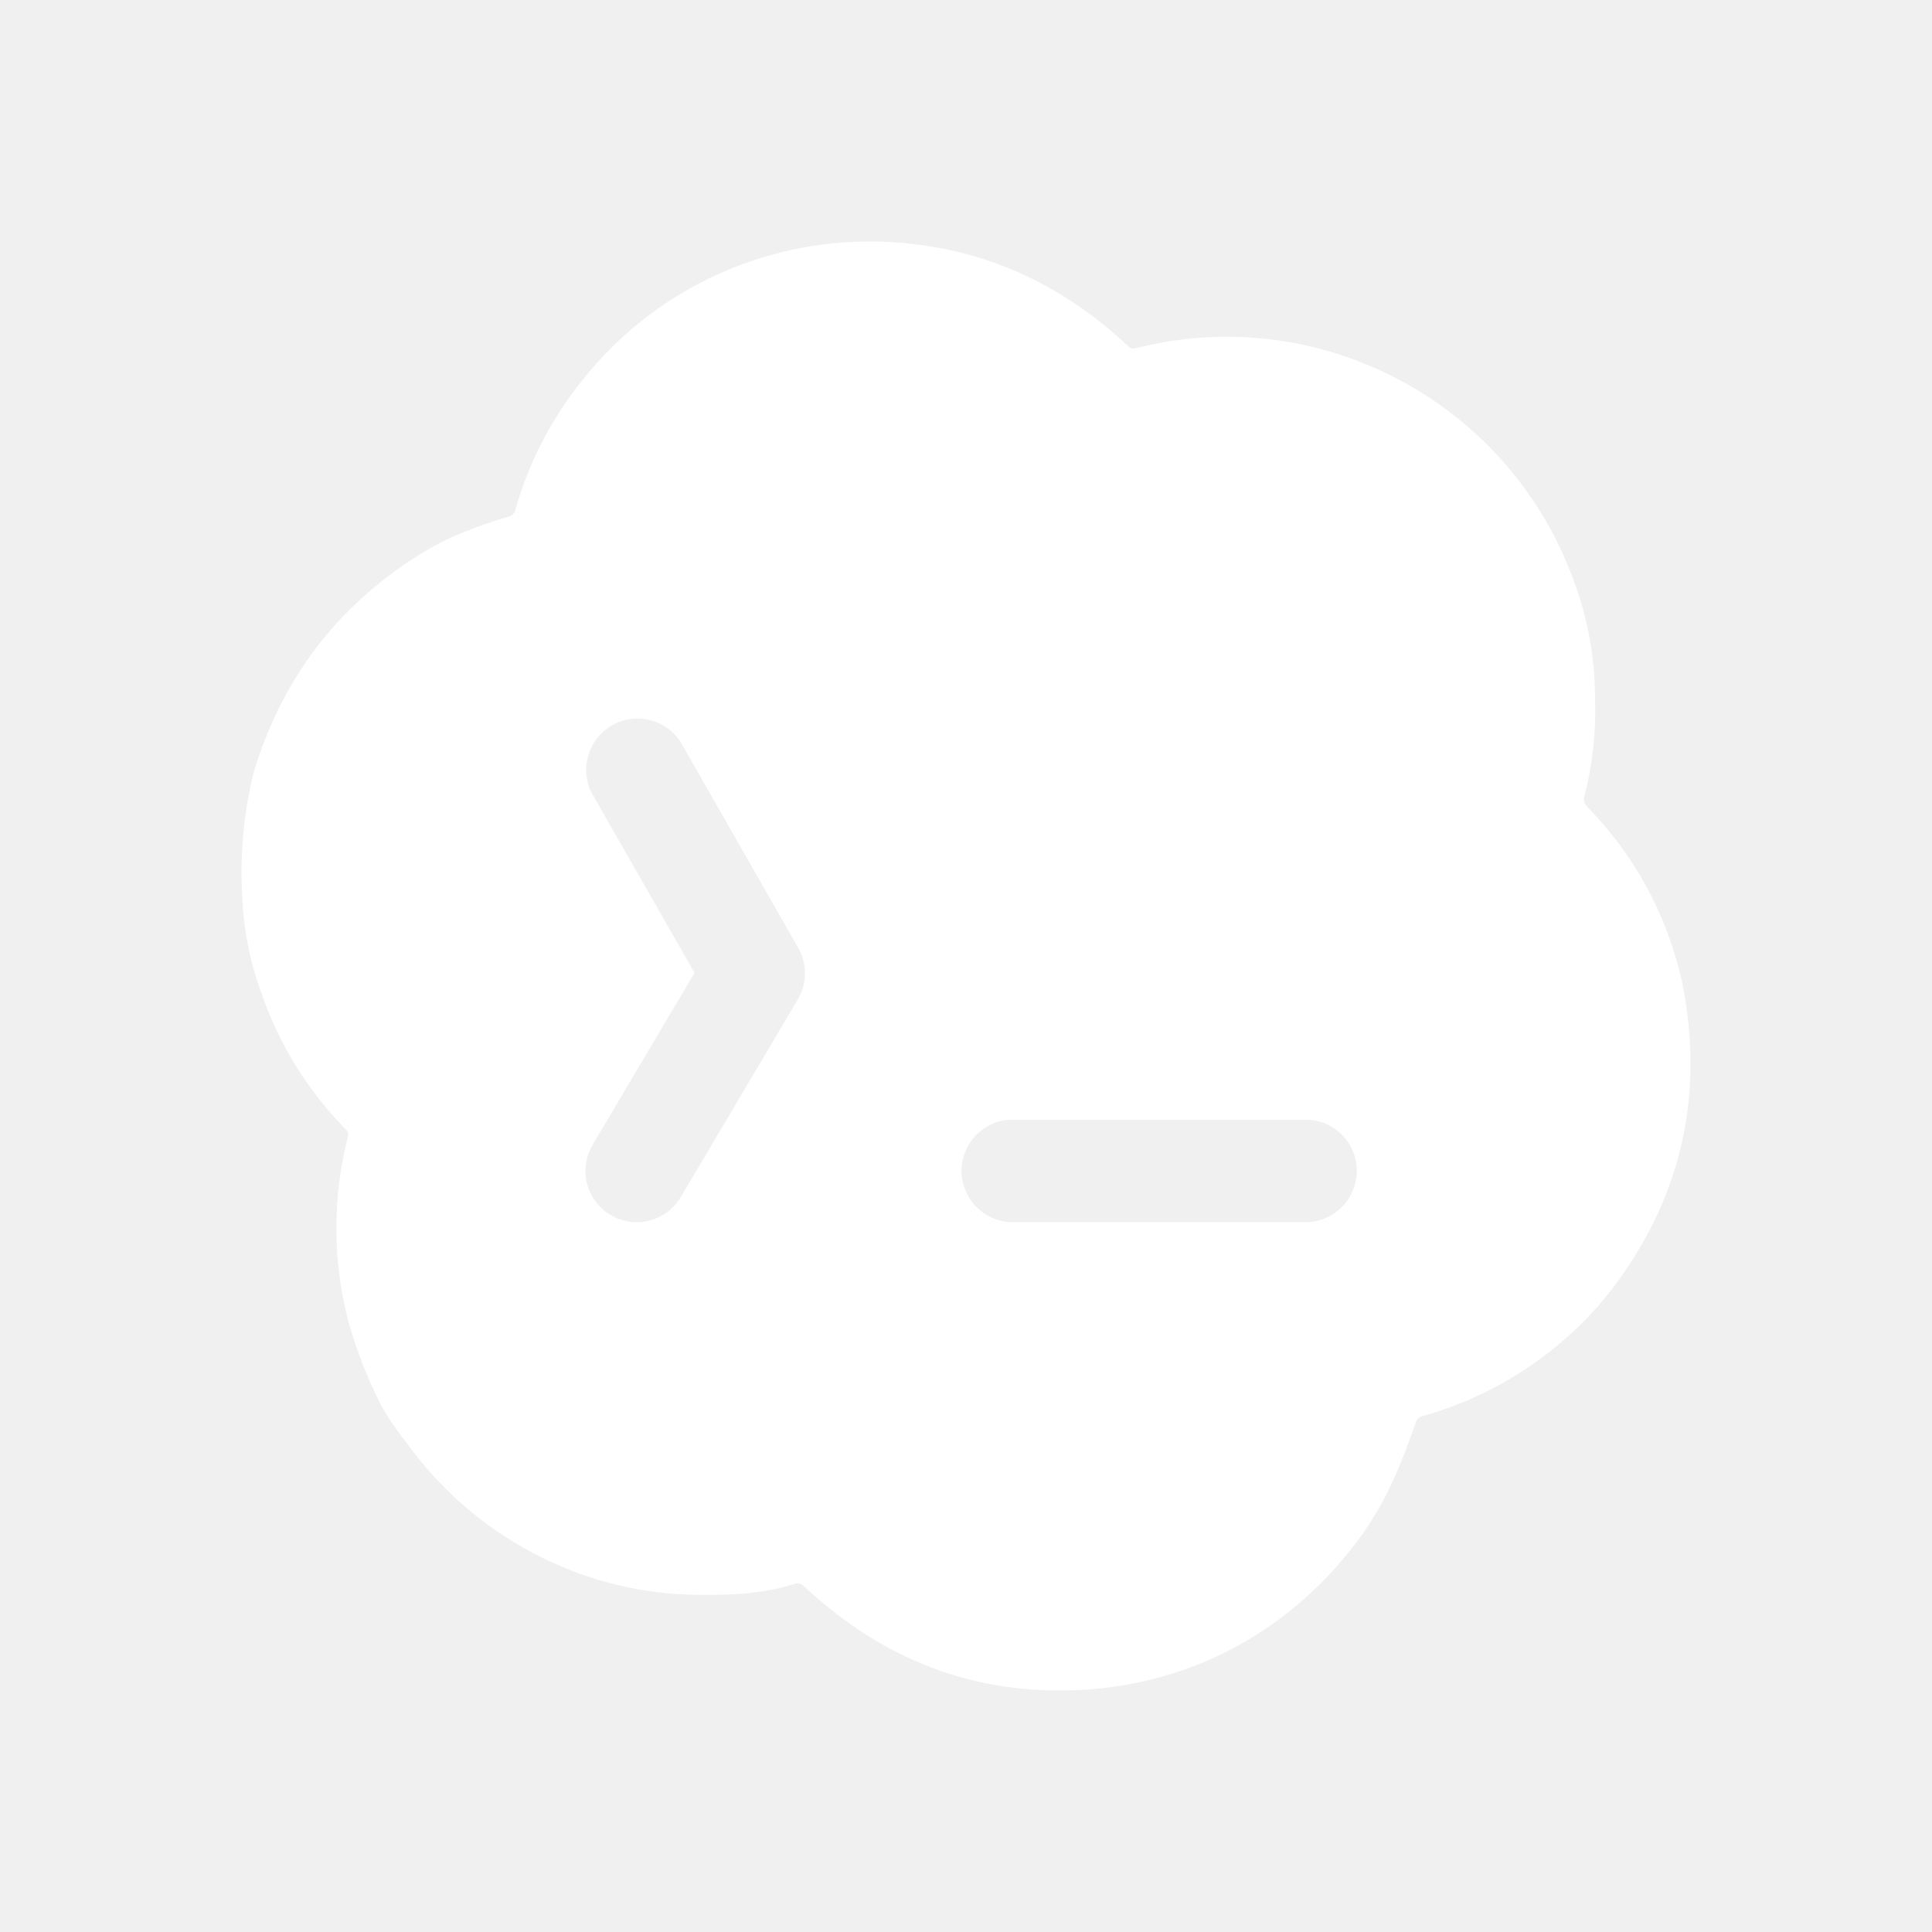
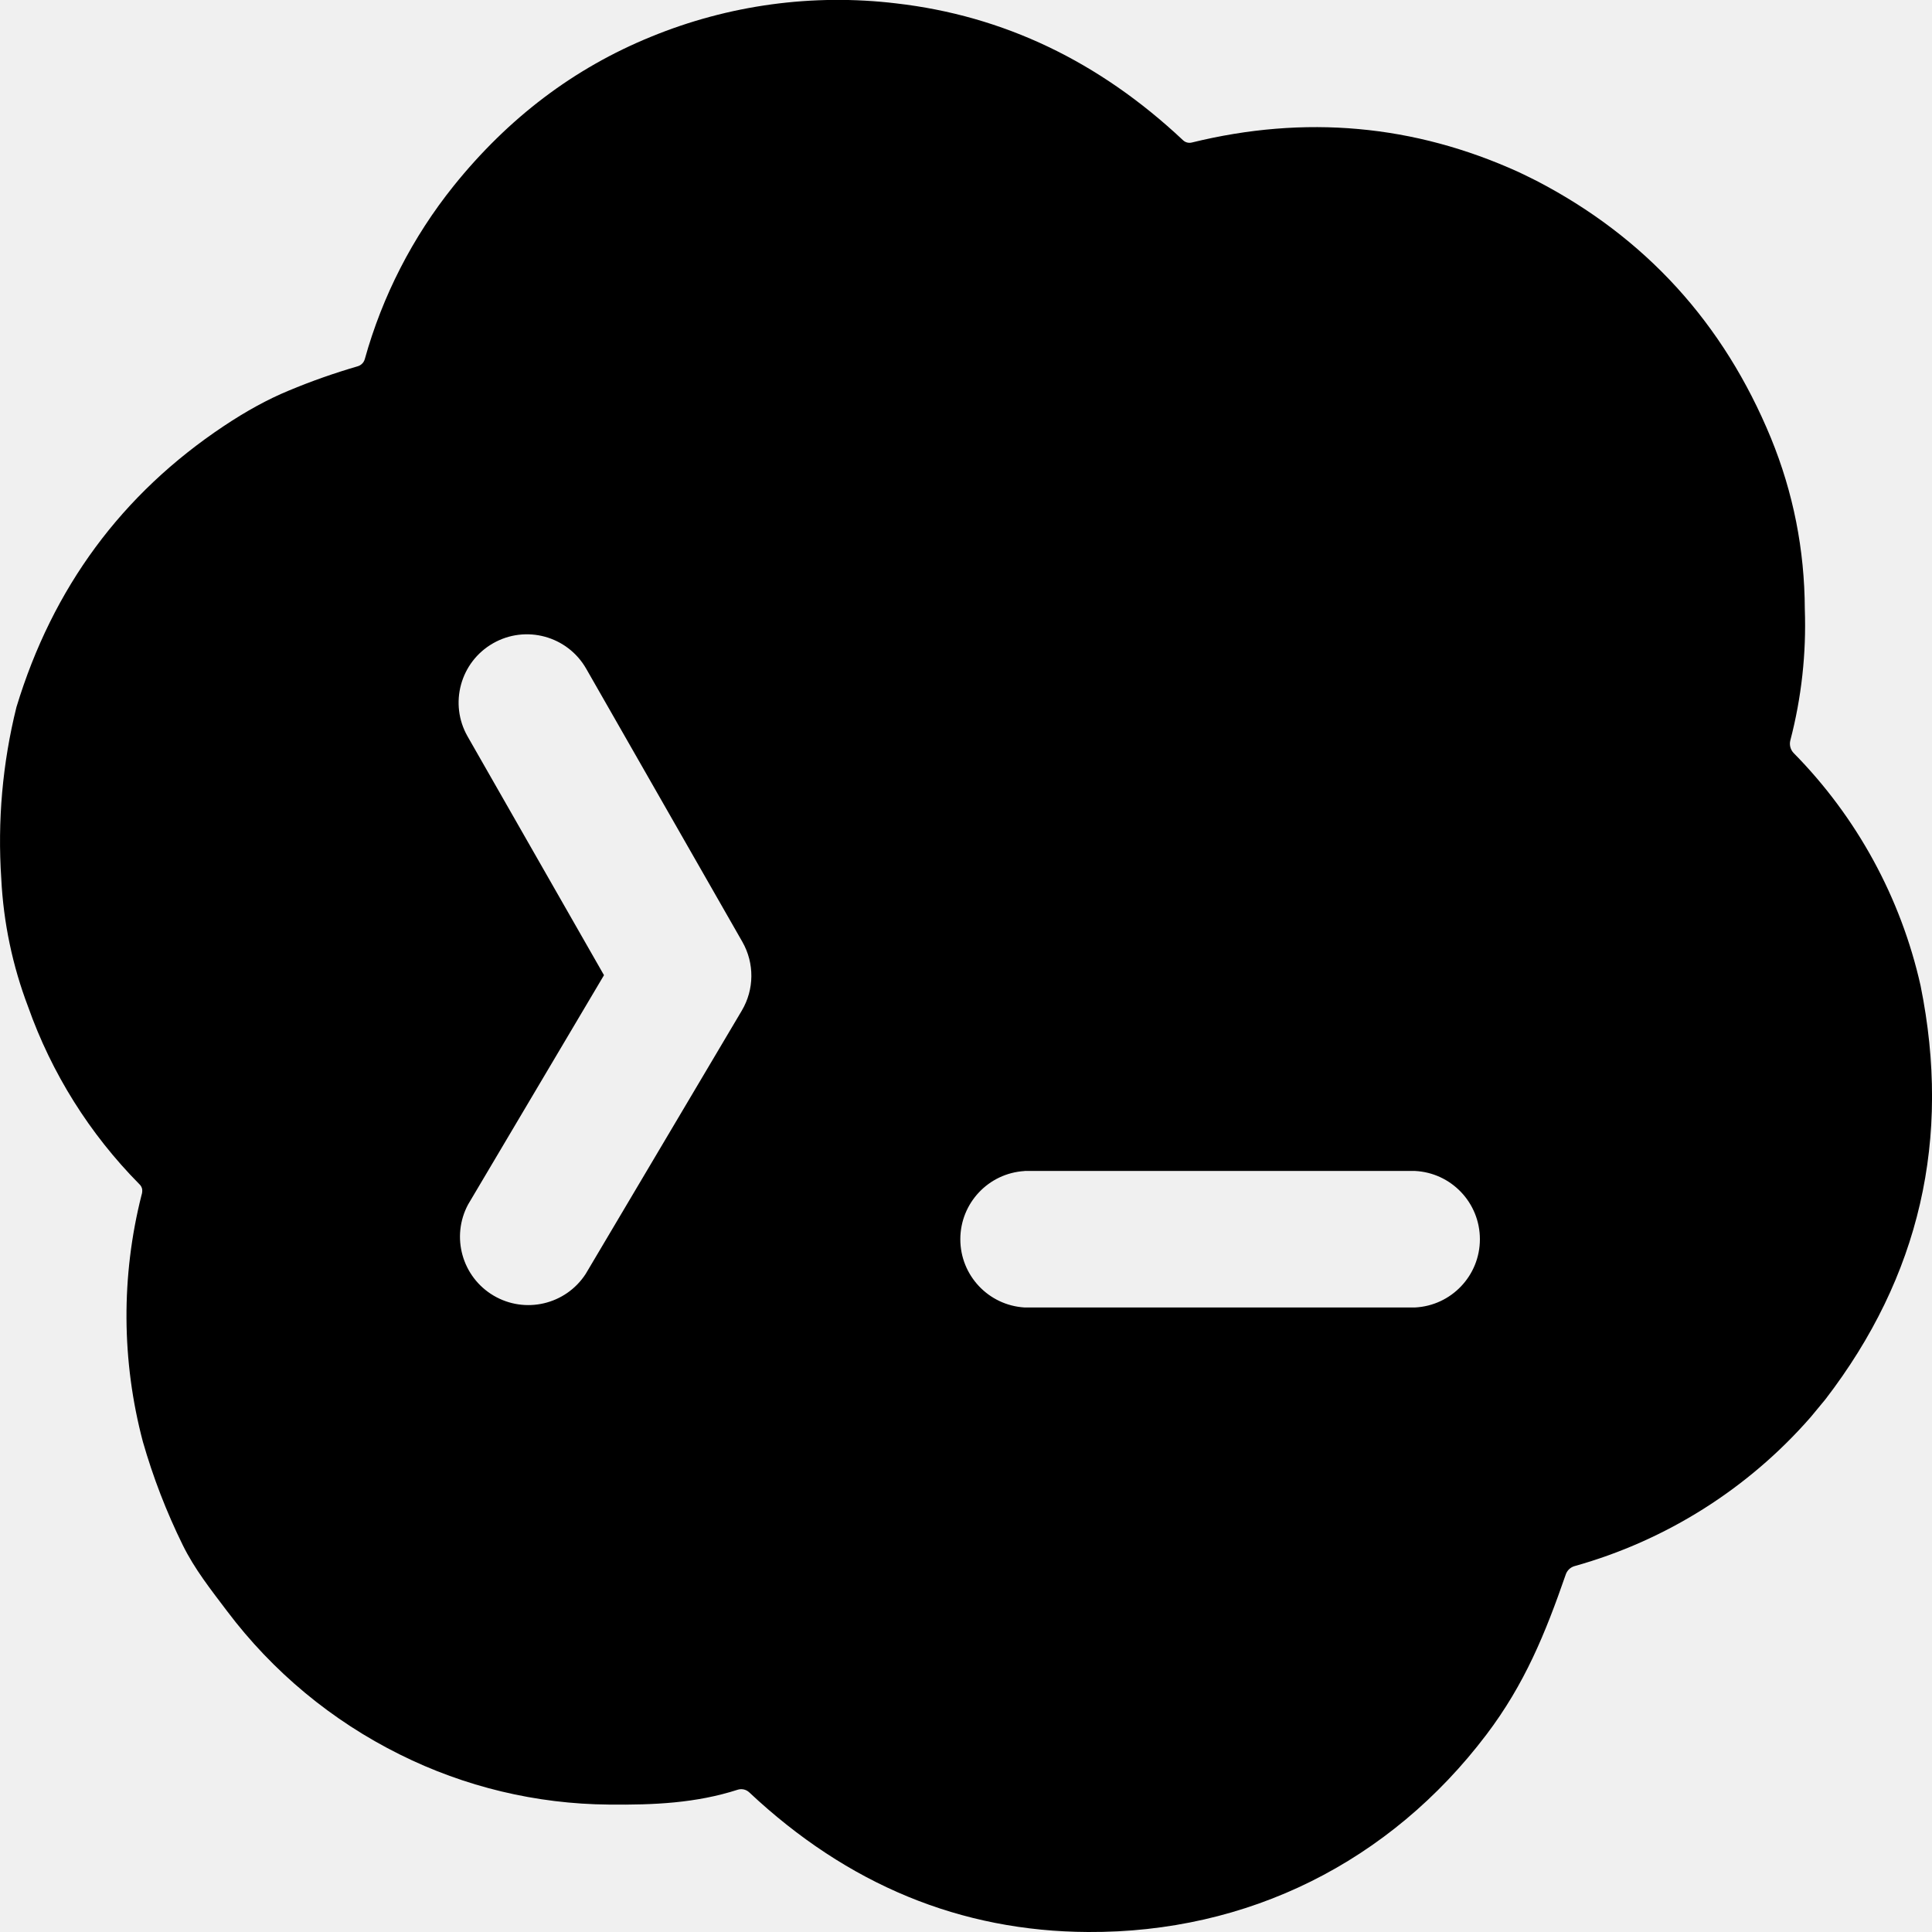
- <svg xmlns="http://www.w3.org/2000/svg" viewBox="0 0 24 24">
-   <path d="M9.064 3.344a4.578 4.578 0 012.285-.312c1 .115 1.891.54 2.673 1.275.01.01.024.017.037.021a.09.09 0 00.043 0 4.55 4.55 0 013.046.275l.047.022.116.057a4.581 4.581 0 012.188 2.399c.209.51.313 1.041.315 1.595a4.24 4.24 0 01-.134 1.223.123.123 0 00.03.115c.594.607.988 1.33 1.183 2.17.289 1.425-.007 2.71-.887 3.854l-.136.166a4.548 4.548 0 01-2.201 1.388.123.123 0 00-.081.076c-.191.551-.383 1.023-.74 1.494-.9 1.187-2.222 1.846-3.711 1.838-1.187-.006-2.239-.44-3.157-1.302a.107.107 0 00-.105-.024c-.388.125-.78.143-1.204.138a4.441 4.441 0 01-1.945-.466 4.544 4.544 0 01-1.61-1.335c-.152-.202-.303-.392-.414-.617a5.81 5.81 0 01-.37-.961 4.582 4.582 0 01-.014-2.298.124.124 0 00.006-.056.085.085 0 00-.027-.048 4.467 4.467 0 01-1.034-1.651 3.896 3.896 0 01-.251-1.192 5.189 5.189 0 01.141-1.6c.337-1.112.982-1.985 1.933-2.618.212-.141.413-.251.601-.33.215-.089.43-.164.646-.227a.098.098 0 00.065-.066 4.51 4.51 0 01.829-1.615 4.535 4.535 0 011.837-1.388zm3.482 10.565a.637.637 0 000 1.272h3.636a.637.637 0 100-1.272h-3.636zM8.462 9.23a.637.637 0 00-1.106.631l1.272 2.224-1.266 2.136a.636.636 0 101.095.649l1.454-2.455a.636.636 0 00.005-.64L8.462 9.23z" fill="white" />
+ <svg xmlns="http://www.w3.org/2000/svg" fill="currentColor" fill-rule="evenodd" height="1em" style="flex:none;line-height:1" viewBox="0 0 24 24" width="1em">
+   <path clip-rule="evenodd" d="M8.086.457a6.105 6.105 0 013.046-.415c1.333.153 2.521.72 3.564 1.7a.117.117 0 00.107.029c1.408-.346 2.762-.224 4.061.366l.063.03.154.076c1.357.703 2.33 1.77 2.918 3.198.278.679.418 1.388.421 2.126a5.655 5.655 0 01-.18 1.631.167.167 0 00.04.155 5.982 5.982 0 011.578 2.891c.385 1.901-.01 3.615-1.183 5.14l-.182.22a6.063 6.063 0 01-2.934 1.851.162.162 0 00-.108.102c-.255.736-.511 1.364-.987 1.992-1.199 1.582-2.962 2.462-4.948 2.451-1.583-.008-2.986-.587-4.21-1.736a.145.145 0 00-.14-.032c-.518.167-1.04.191-1.604.185a5.924 5.924 0 01-2.595-.622 6.058 6.058 0 01-2.146-1.781c-.203-.269-.404-.522-.551-.821a7.74 7.74 0 01-.495-1.283 6.11 6.11 0 01-.017-3.064.166.166 0 00.008-.074.115.115 0 00-.037-.064 5.958 5.958 0 01-1.38-2.202 5.196 5.196 0 01-.333-1.589 6.915 6.915 0 01.188-2.132c.45-1.484 1.309-2.648 2.577-3.493.282-.188.55-.334.802-.438.286-.12.573-.22.861-.304a.129.129 0 00.087-.087A6.016 6.016 0 015.635 2.31C6.315 1.464 7.132.846 8.086.457zm-.804 7.85a.848.848 0 00-1.473.842l1.694 2.965-1.688 2.848a.849.849 0 001.46.864l1.94-3.272a.849.849 0 00.007-.854l-1.94-3.393zm5.446 6.24a.849.849 0 000 1.695h4.848a.849.849 0 000-1.696h-4.848z" />
</svg>
